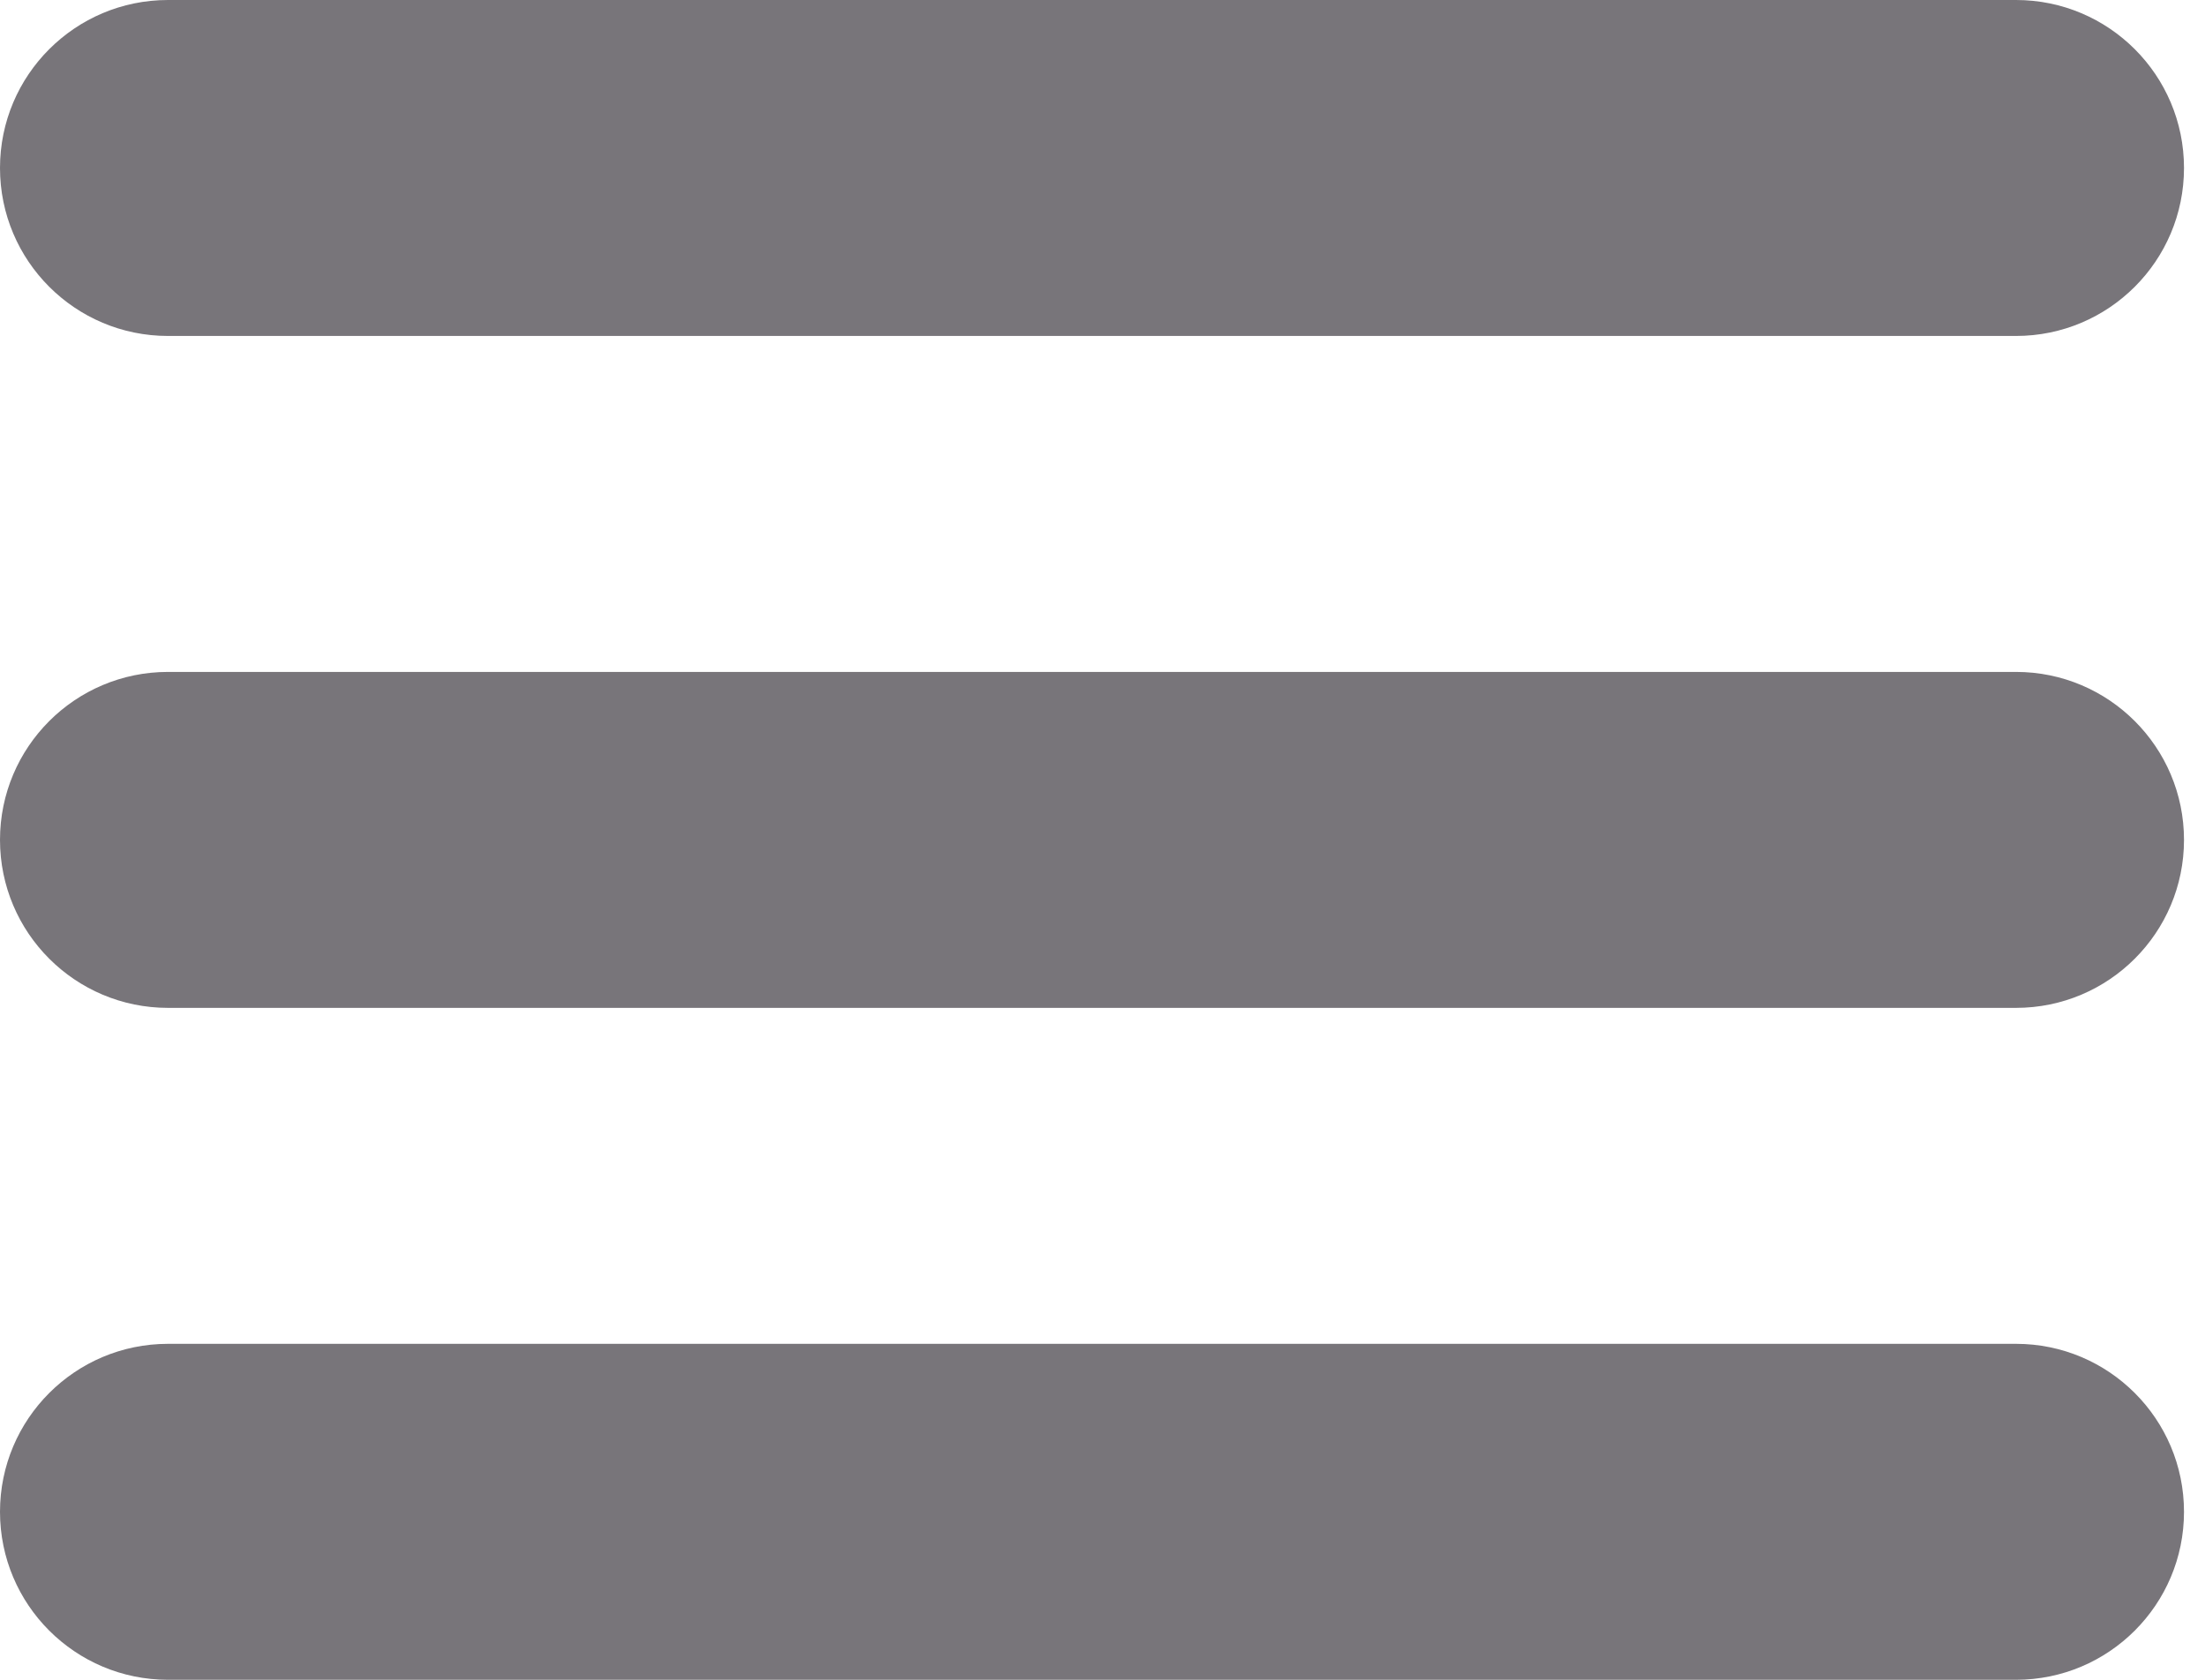
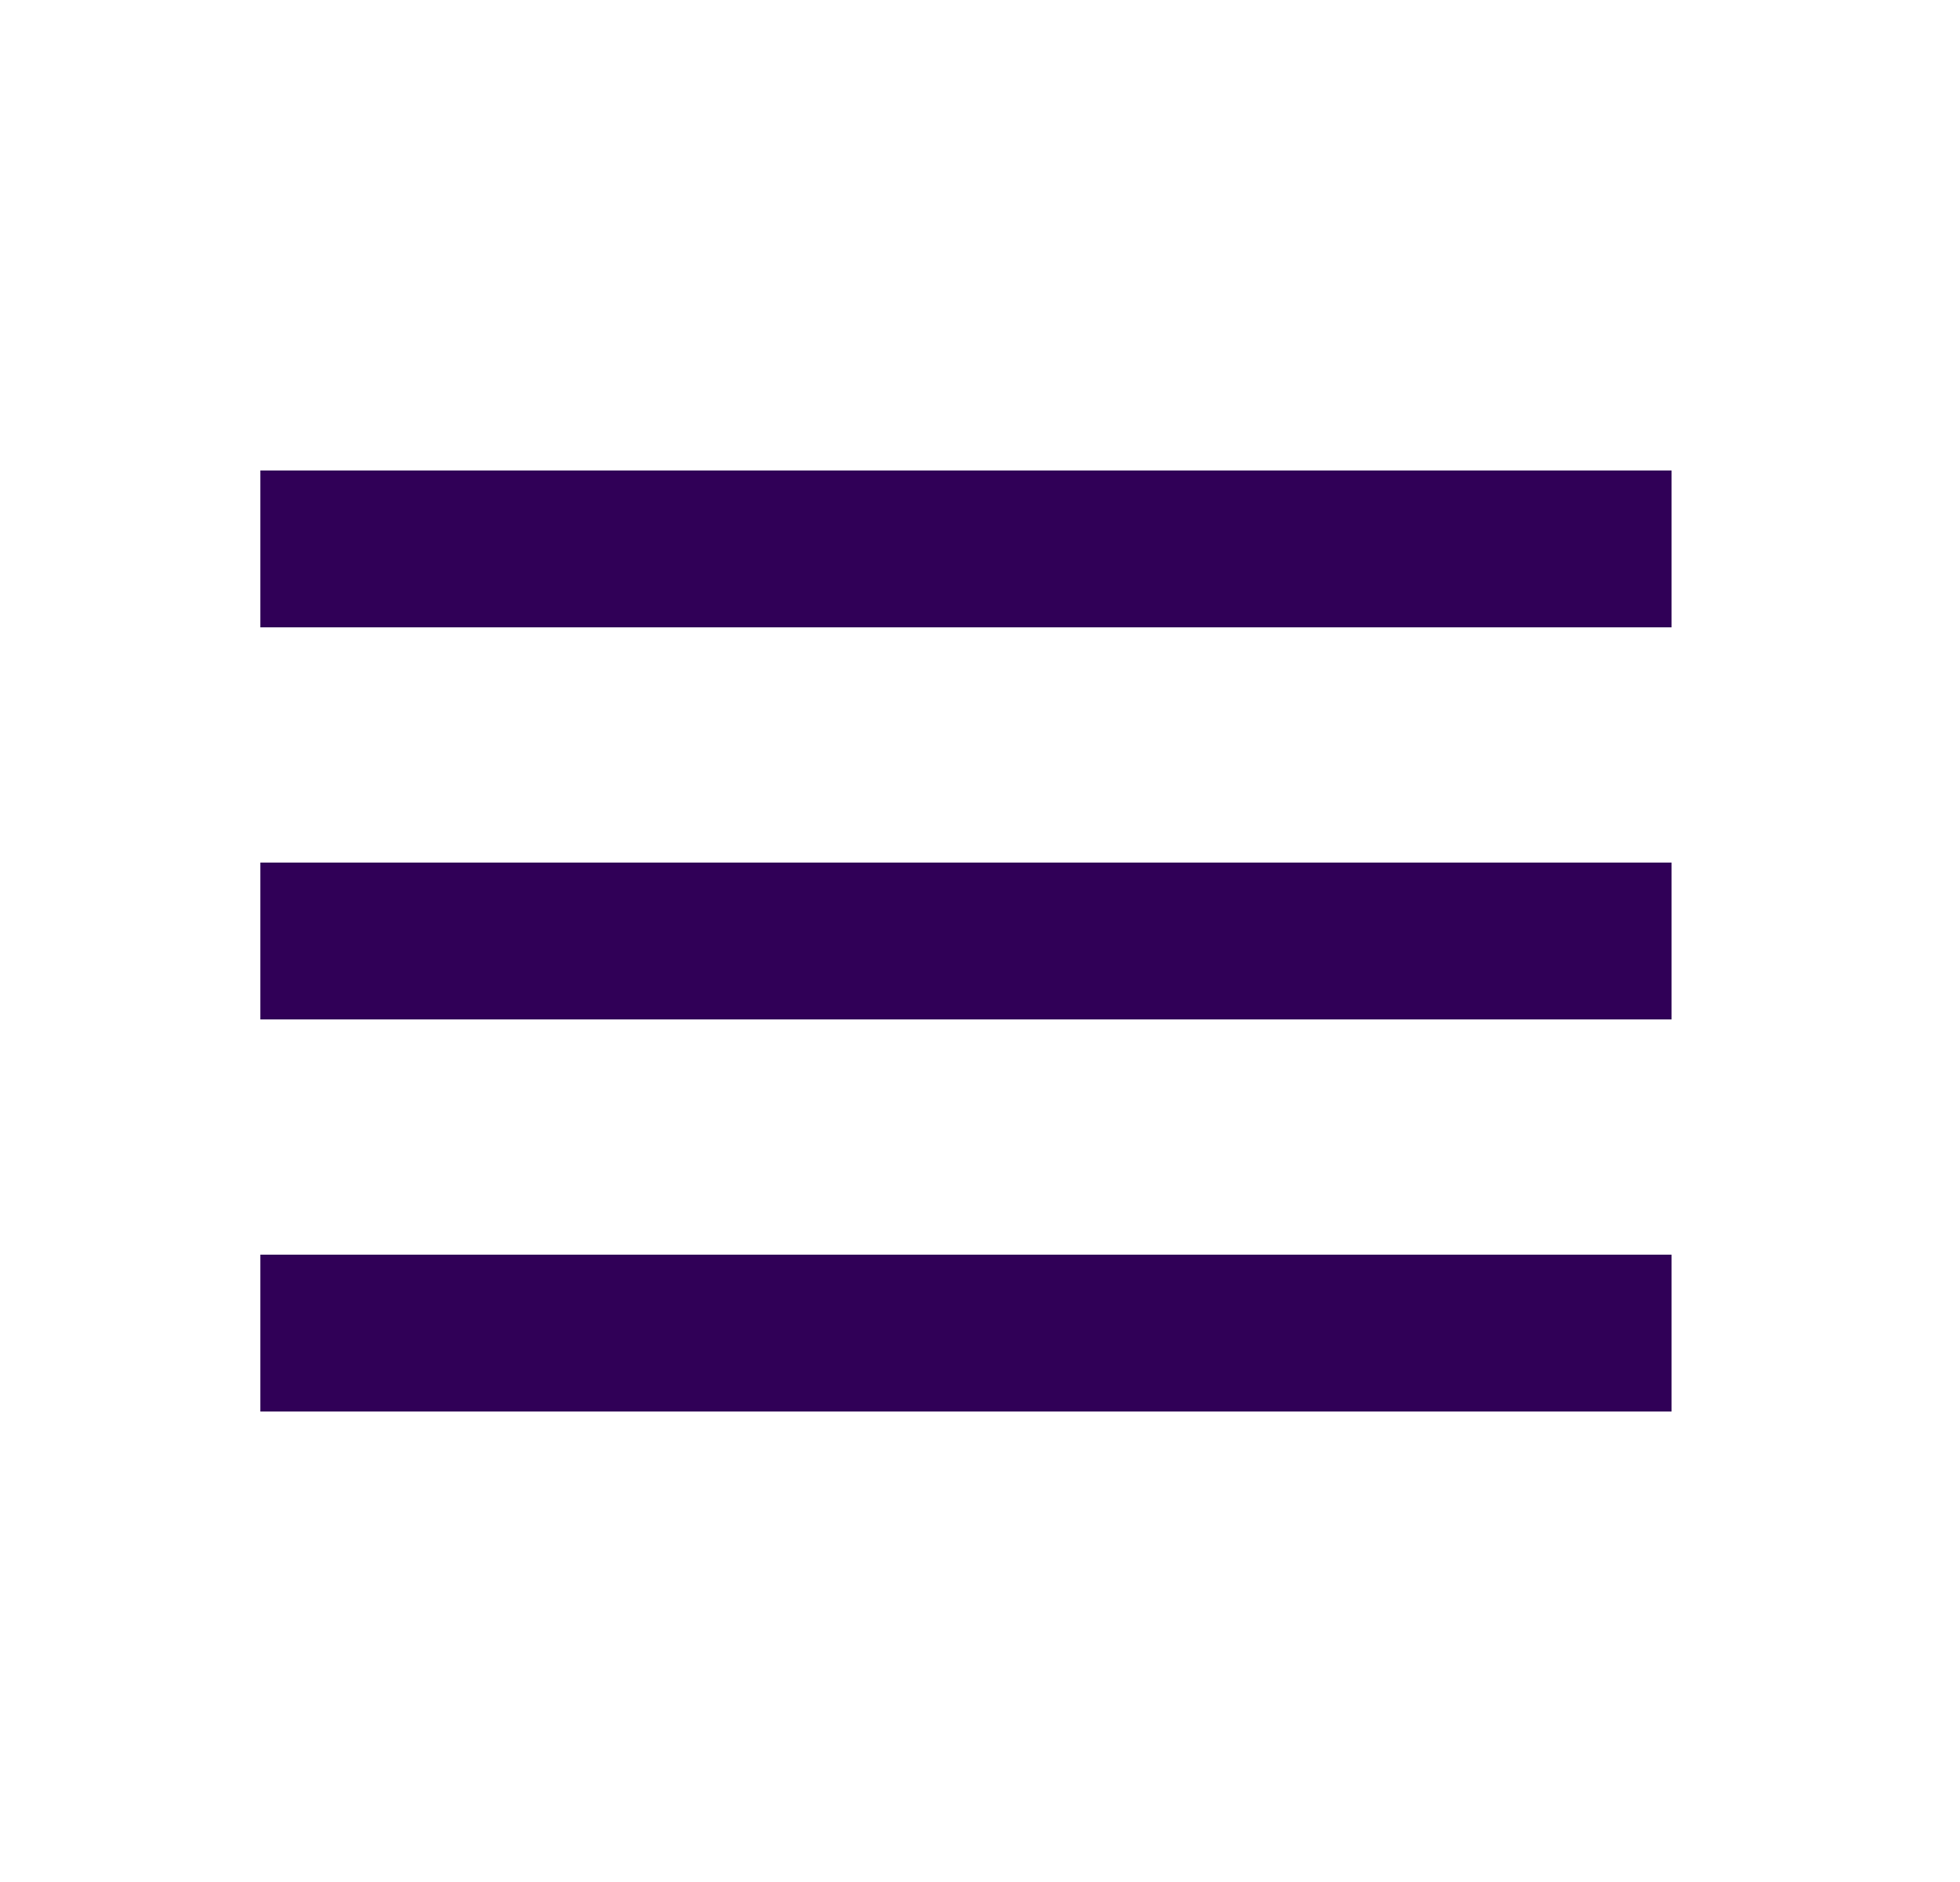
- <svg xmlns="http://www.w3.org/2000/svg" width="21" height="16" viewBox="0 0 21 16" fill="none">
-   <rect width="20.8" height="3.2" rx="1.6" fill="#78757A" />
-   <rect y="6.4" width="20.8" height="3.2" rx="1.6" fill="#78757A" />
-   <rect y="12.8" width="20.8" height="3.2" rx="1.6" fill="#78757A" />
+ <svg xmlns="http://www.w3.org/2000/svg" width="25" height="24" viewBox="0 0 25 24" fill="none">
+   <path d="M3.321 18H21.321V16H3.321V18ZM3.321 13H21.321V11H3.321V13ZM3.321 6V8H21.321V6H3.321Z" fill="#300057" />
</svg>
